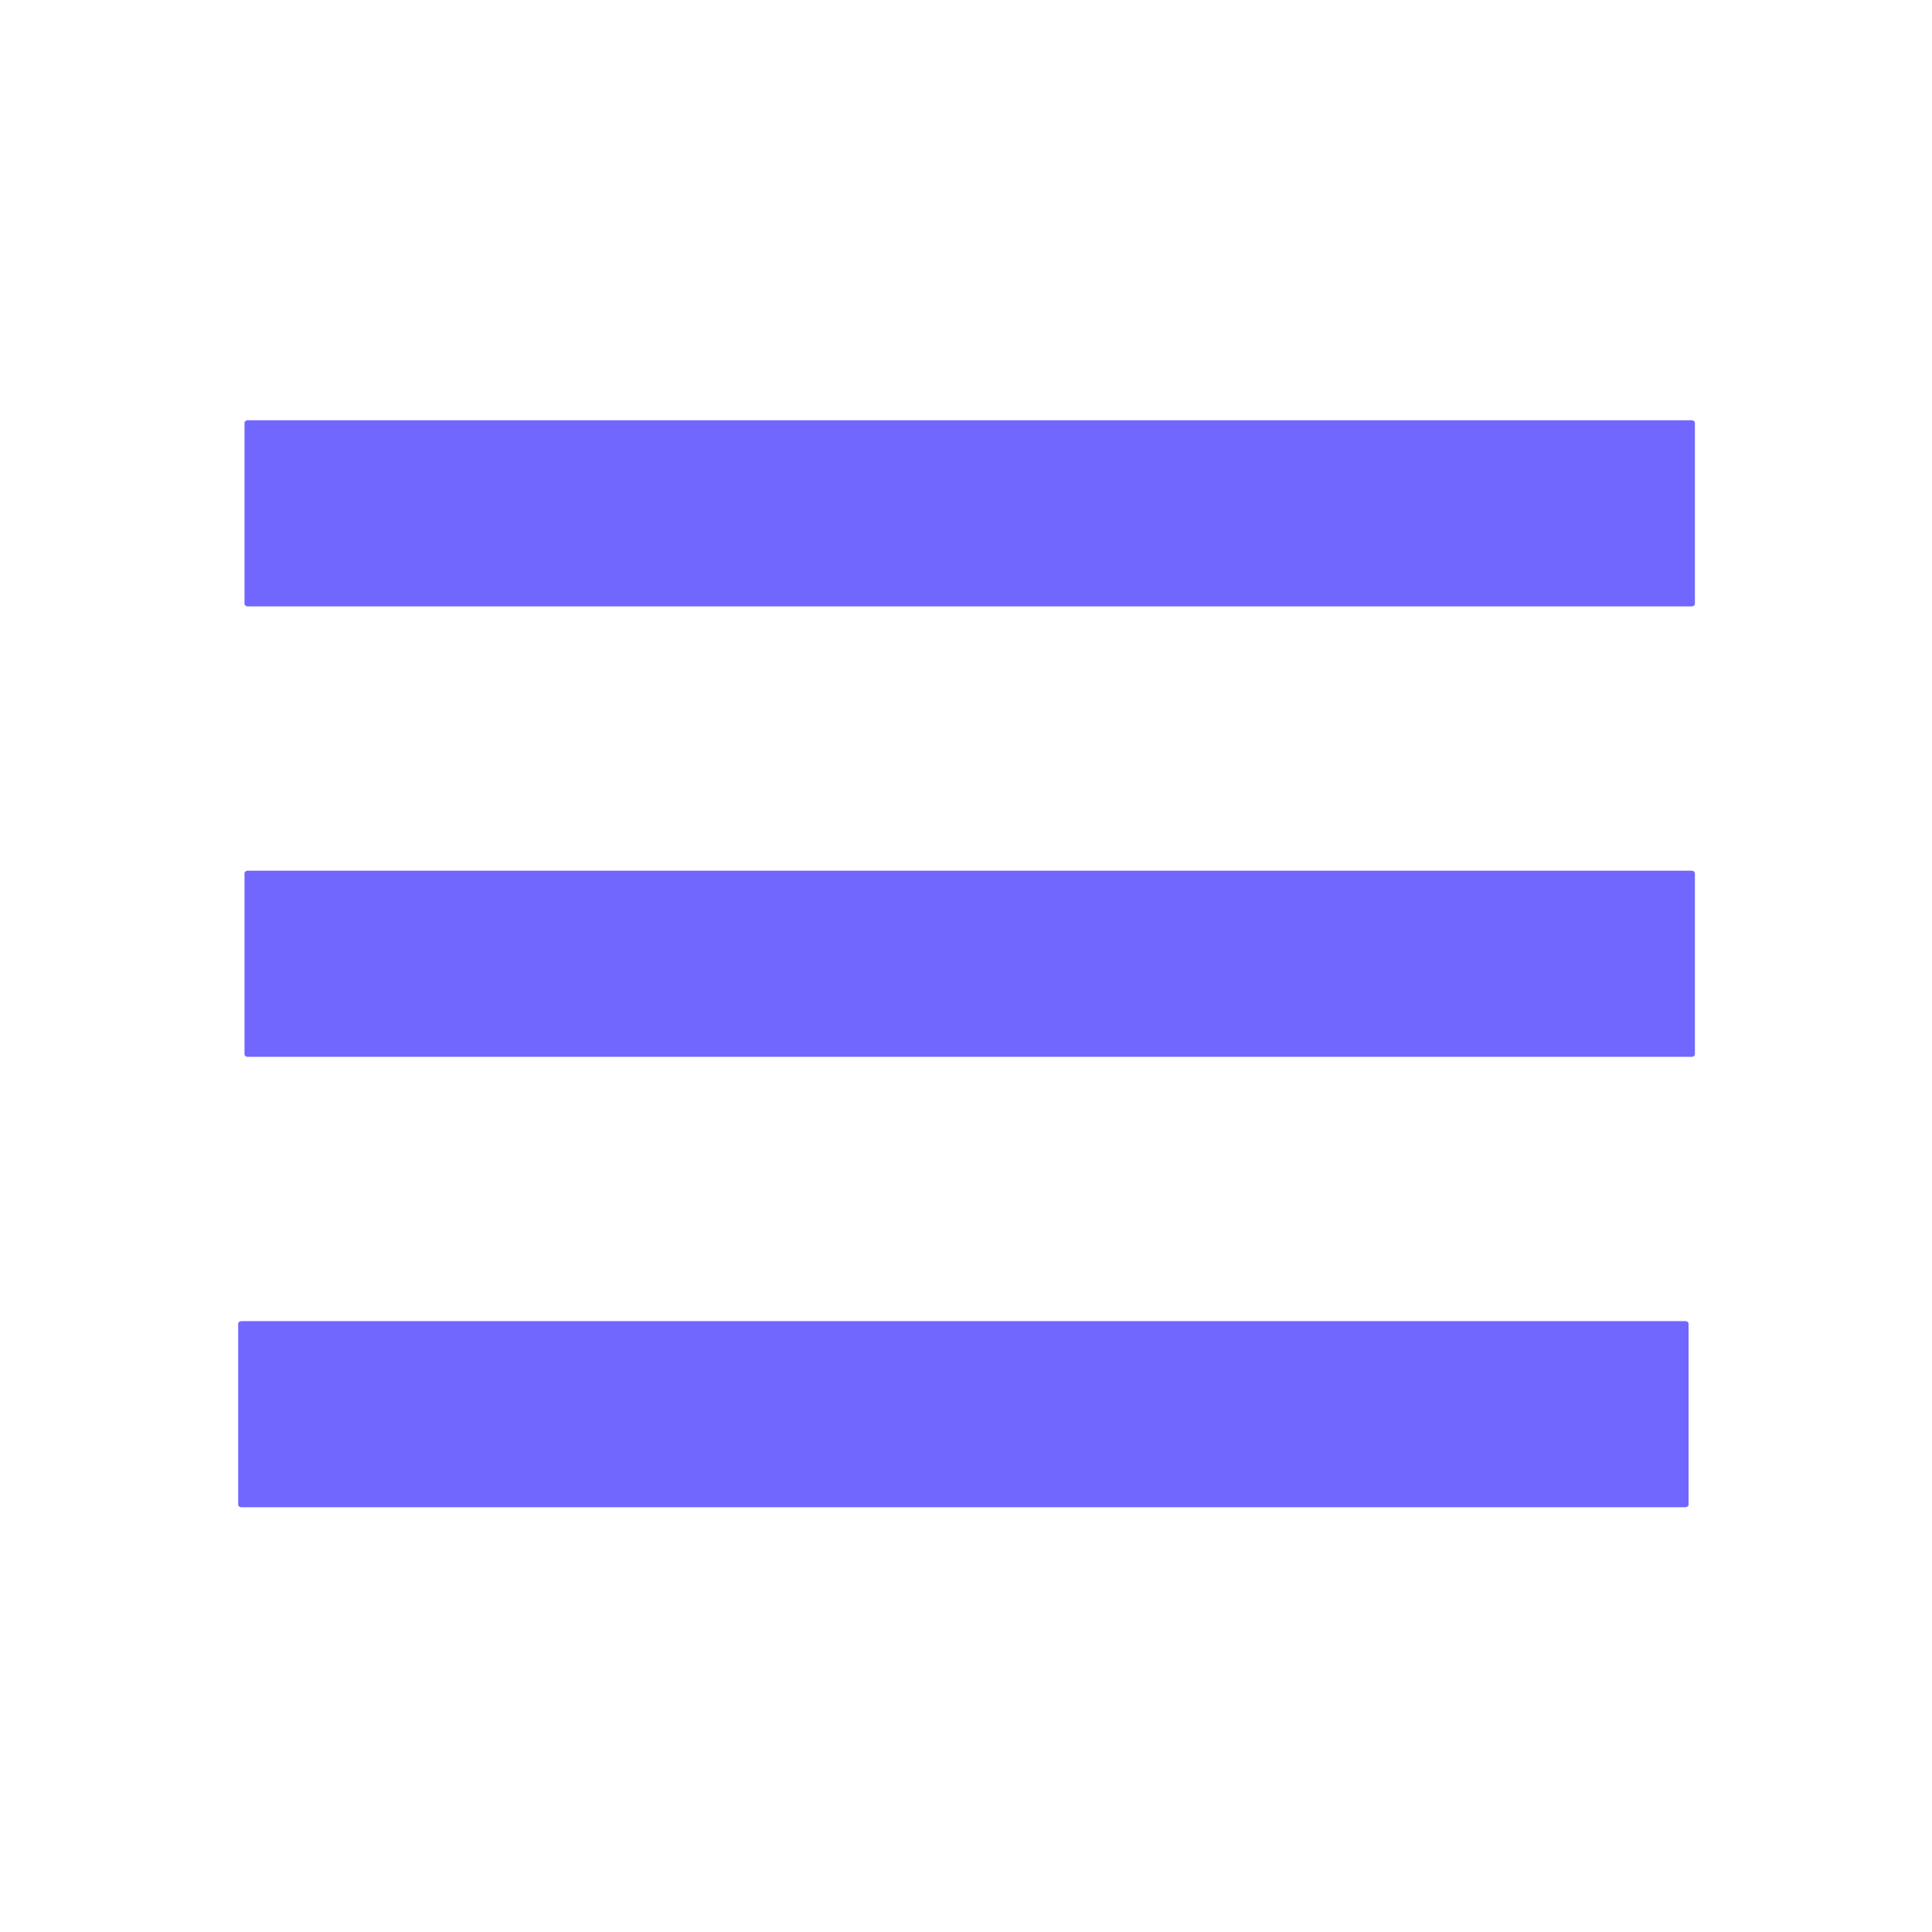
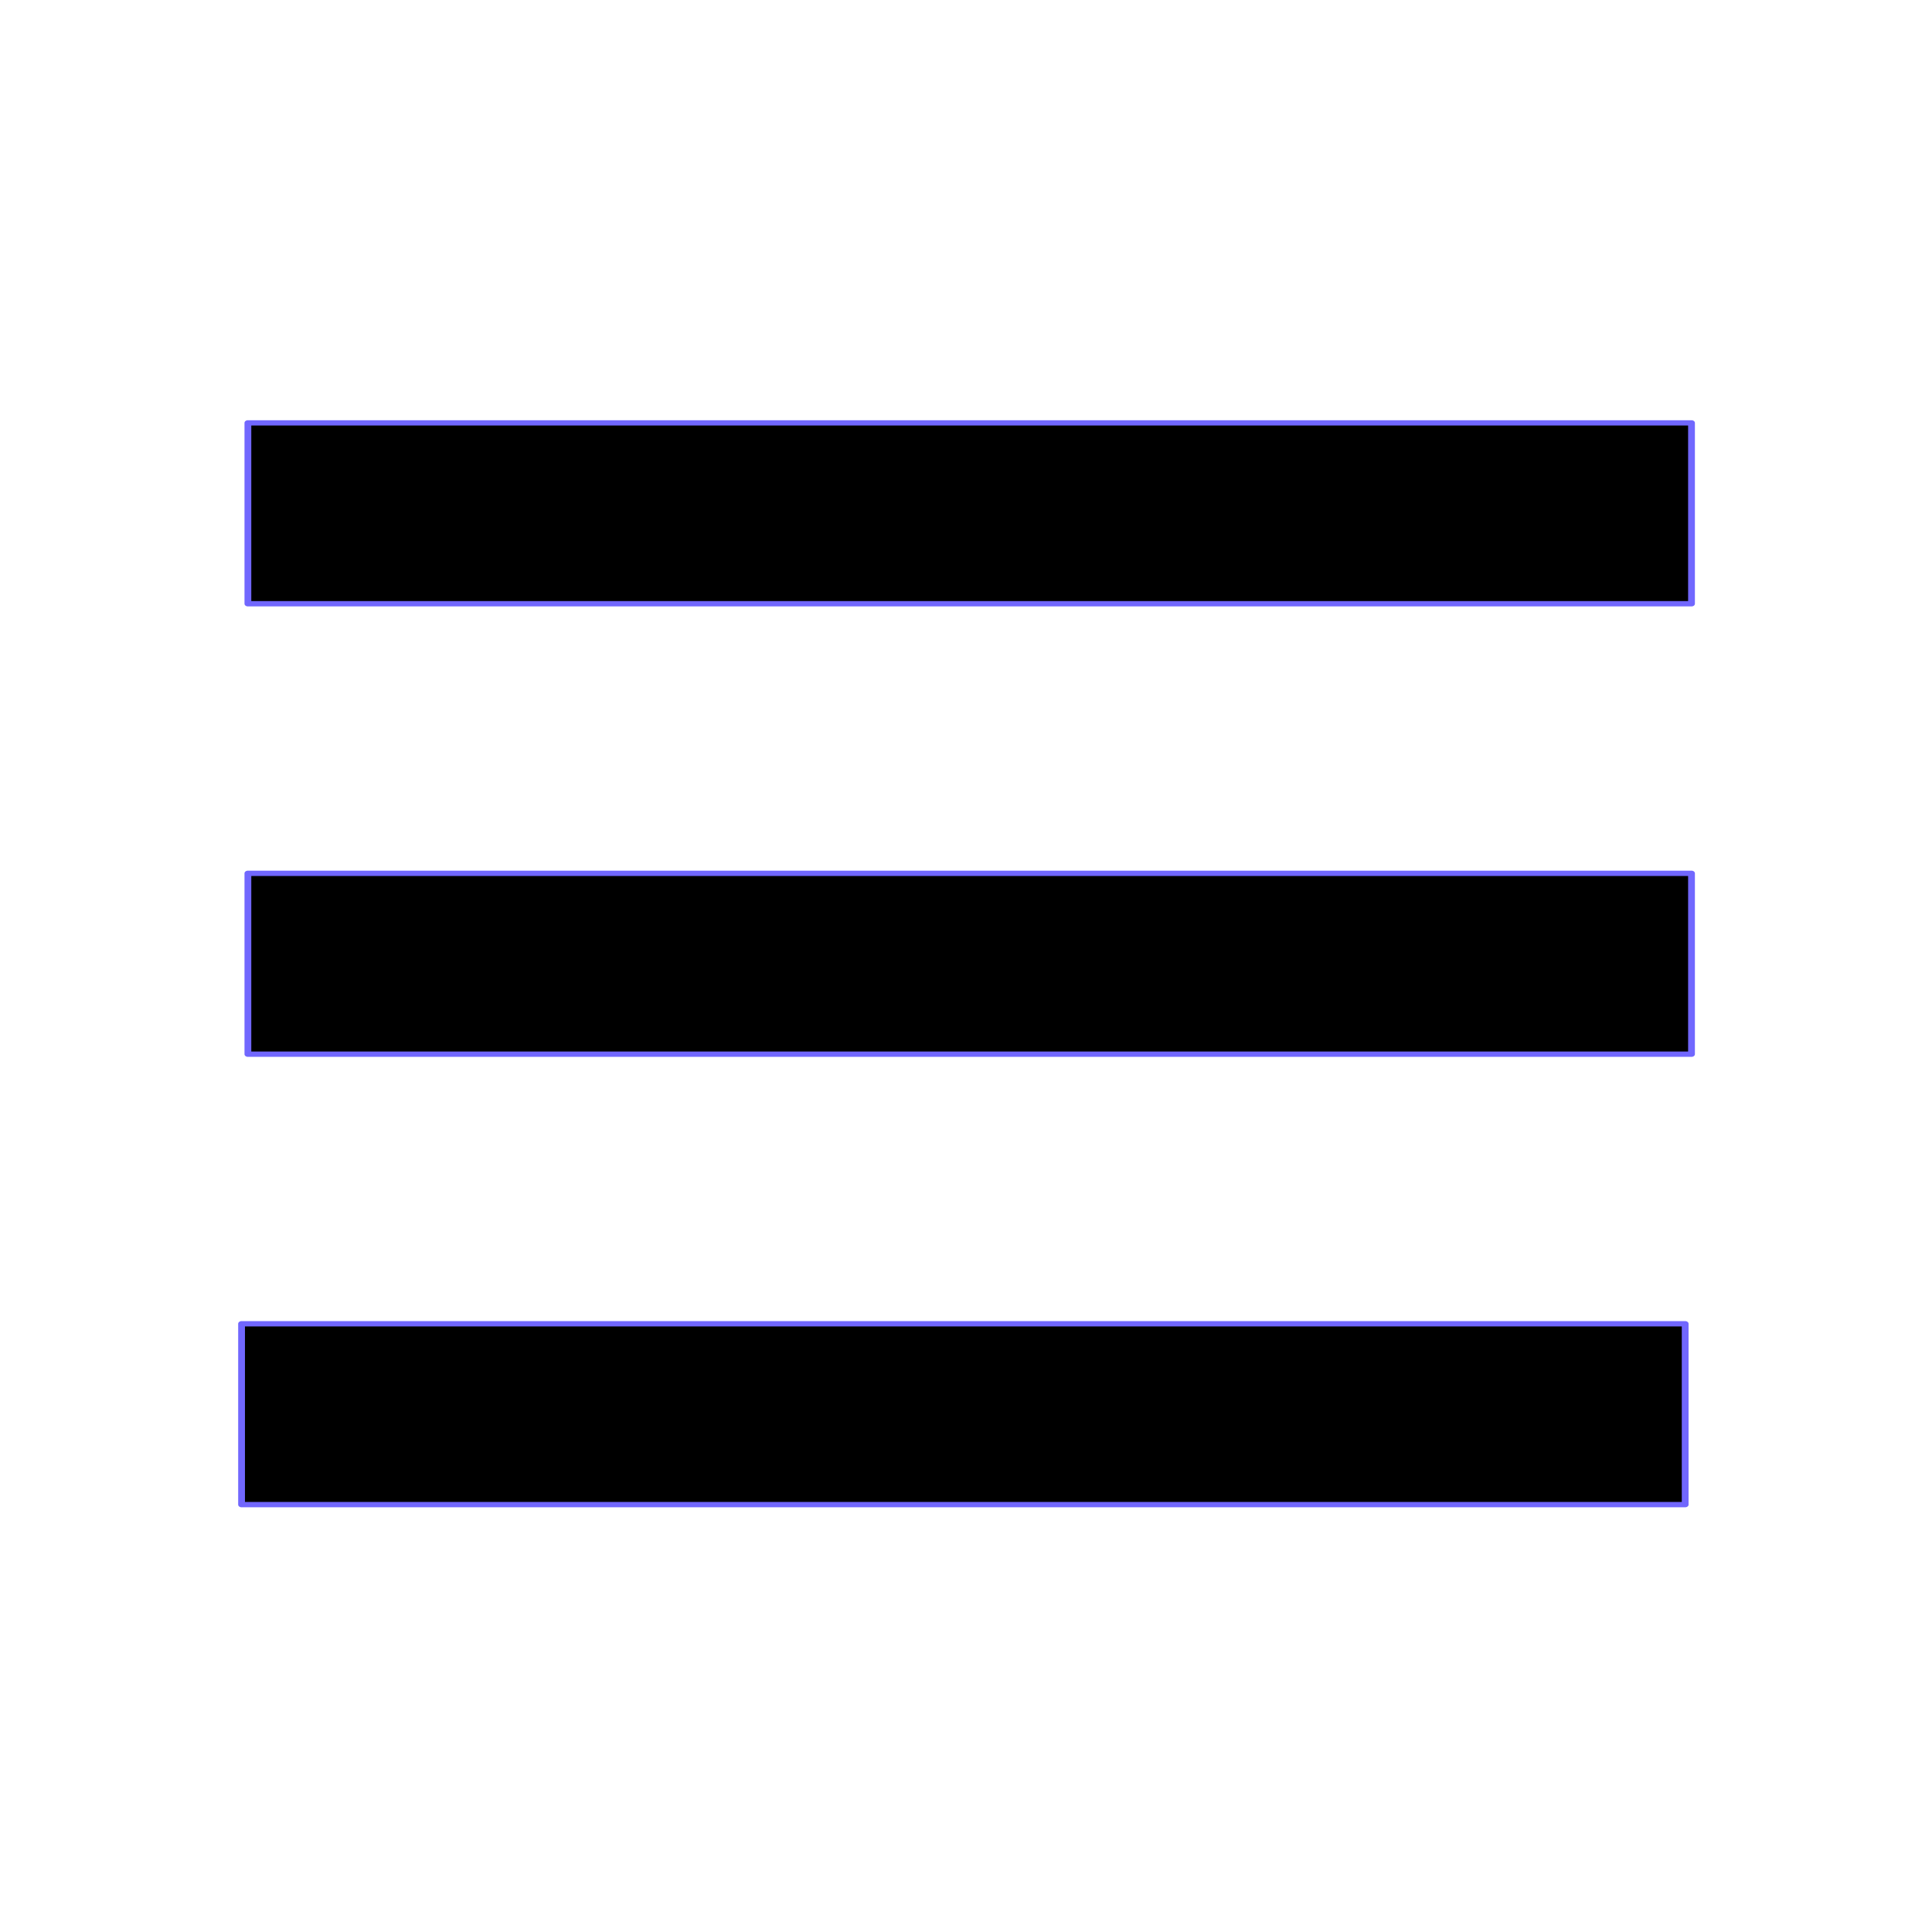
- <svg xmlns="http://www.w3.org/2000/svg" fill="#7167fe" width="800px" height="800px" viewBox="0 0 64 64" version="1.1" xml:space="preserve" style="fill-rule:evenodd;clip-rule:evenodd;stroke-linejoin:round;stroke-miterlimit:2;" stroke="#7167fe">
+ <svg xmlns="http://www.w3.org/2000/svg" fill="black" width="800px" height="800px" viewBox="0 0 64 64" version="1.1" xml:space="preserve" style="fill-rule:evenodd;clip-rule:evenodd;stroke-linejoin:round;stroke-miterlimit:2;" stroke="#7167fe">
  <g id="SVGRepo_bgCarrier" stroke-width="0" />
  <g id="SVGRepo_tracerCarrier" stroke-linecap="round" stroke-linejoin="round" />
  <g id="SVGRepo_iconCarrier">
    <g transform="matrix(1,0,0,1,-1024,-192)">
      <rect id="Icons" x="0" y="0" width="1280" height="800" style="fill:none;" />
      <g id="Icons1">
        <g id="Strike"> </g>
        <g id="H1"> </g>
        <g id="H2"> </g>
        <g id="H3"> </g>
        <g id="list-ul"> </g>
        <g id="hamburger-1" transform="matrix(1.50868,0,0,1.01217,6.67804,191.698)">
          <g transform="matrix(0.149202,0,0,0.173437,664.206,42.142)">
            <rect x="103.288" y="8.535" width="212.447" height="34.133" style="fill-rule:nonzero;" />
          </g>
          <g transform="matrix(0.149202,0,0,0.173437,664.345,27.4)">
            <rect x="103.288" y="8.535" width="212.447" height="34.133" style="fill-rule:nonzero;" />
          </g>
          <g transform="matrix(0.149202,0,0,0.173437,664.345,12.658)">
            <rect x="103.288" y="8.535" width="212.447" height="34.133" style="fill-rule:nonzero;" />
          </g>
        </g>
        <g id="hamburger-2"> </g>
        <g id="list-ol"> </g>
        <g id="list-task"> </g>
        <g id="trash"> </g>
        <g id="vertical-menu"> </g>
        <g id="horizontal-menu"> </g>
        <g id="sidebar-2"> </g>
        <g id="Pen"> </g>
        <g id="Pen1"> </g>
        <g id="clock"> </g>
        <g id="external-link"> </g>
        <g id="hr"> </g>
        <g id="info"> </g>
        <g id="warning"> </g>
        <g id="plus-circle"> </g>
        <g id="minus-circle"> </g>
        <g id="vue"> </g>
        <g id="cog"> </g>
        <g id="logo"> </g>
        <g id="radio-check"> </g>
        <g id="eye-slash"> </g>
        <g id="eye"> </g>
        <g id="toggle-off"> </g>
        <g id="shredder"> </g>
        <g id="spinner--loading--dots-"> </g>
        <g id="react"> </g>
        <g id="check-selected"> </g>
        <g id="turn-off"> </g>
        <g id="code-block"> </g>
        <g id="user"> </g>
        <g id="coffee-bean"> </g>
        <g transform="matrix(0.638317,0.368532,-0.368532,0.638317,785.021,-208.975)">
          <g id="coffee-beans">
            <g id="coffee-bean1"> </g>
          </g>
        </g>
        <g id="coffee-bean-filled"> </g>
        <g transform="matrix(0.638317,0.368532,-0.368532,0.638317,913.062,-208.975)">
          <g id="coffee-beans-filled">
            <g id="coffee-bean2"> </g>
          </g>
        </g>
        <g id="clipboard"> </g>
        <g transform="matrix(1,0,0,1,128.011,1.35415)">
          <g id="clipboard-paste"> </g>
        </g>
        <g id="clipboard-copy"> </g>
        <g id="Layer1"> </g>
      </g>
    </g>
  </g>
</svg>
